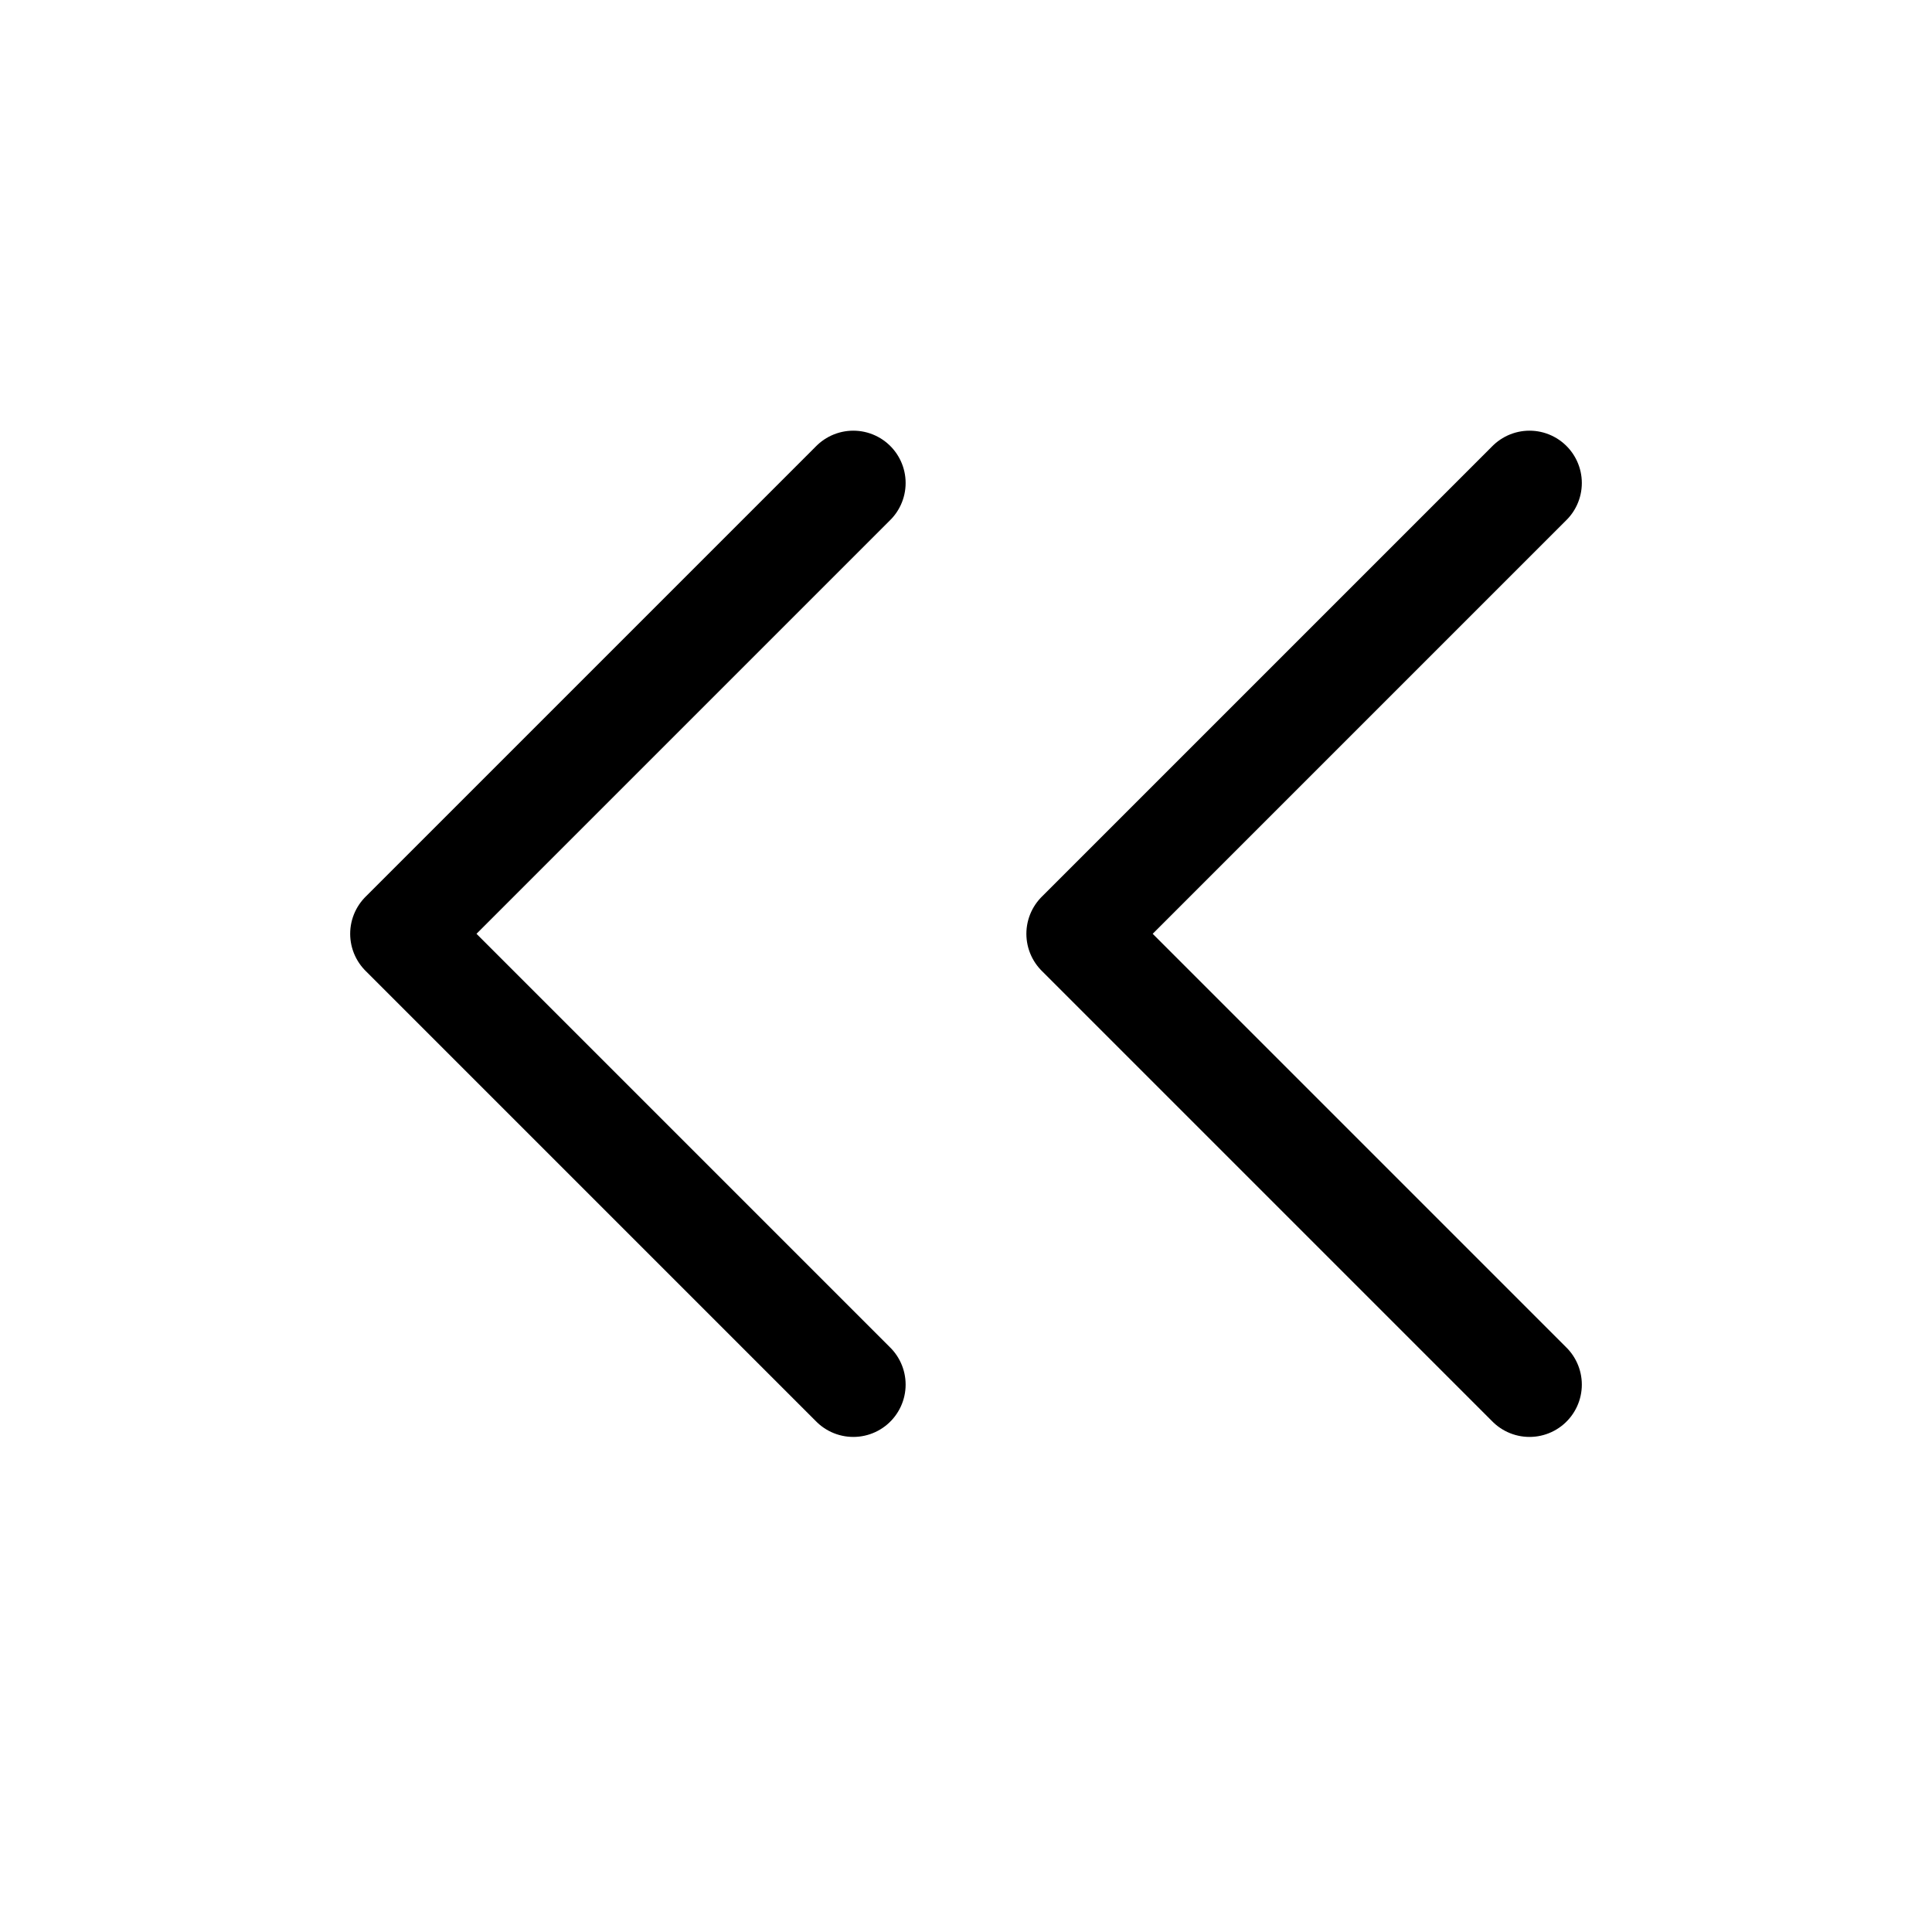
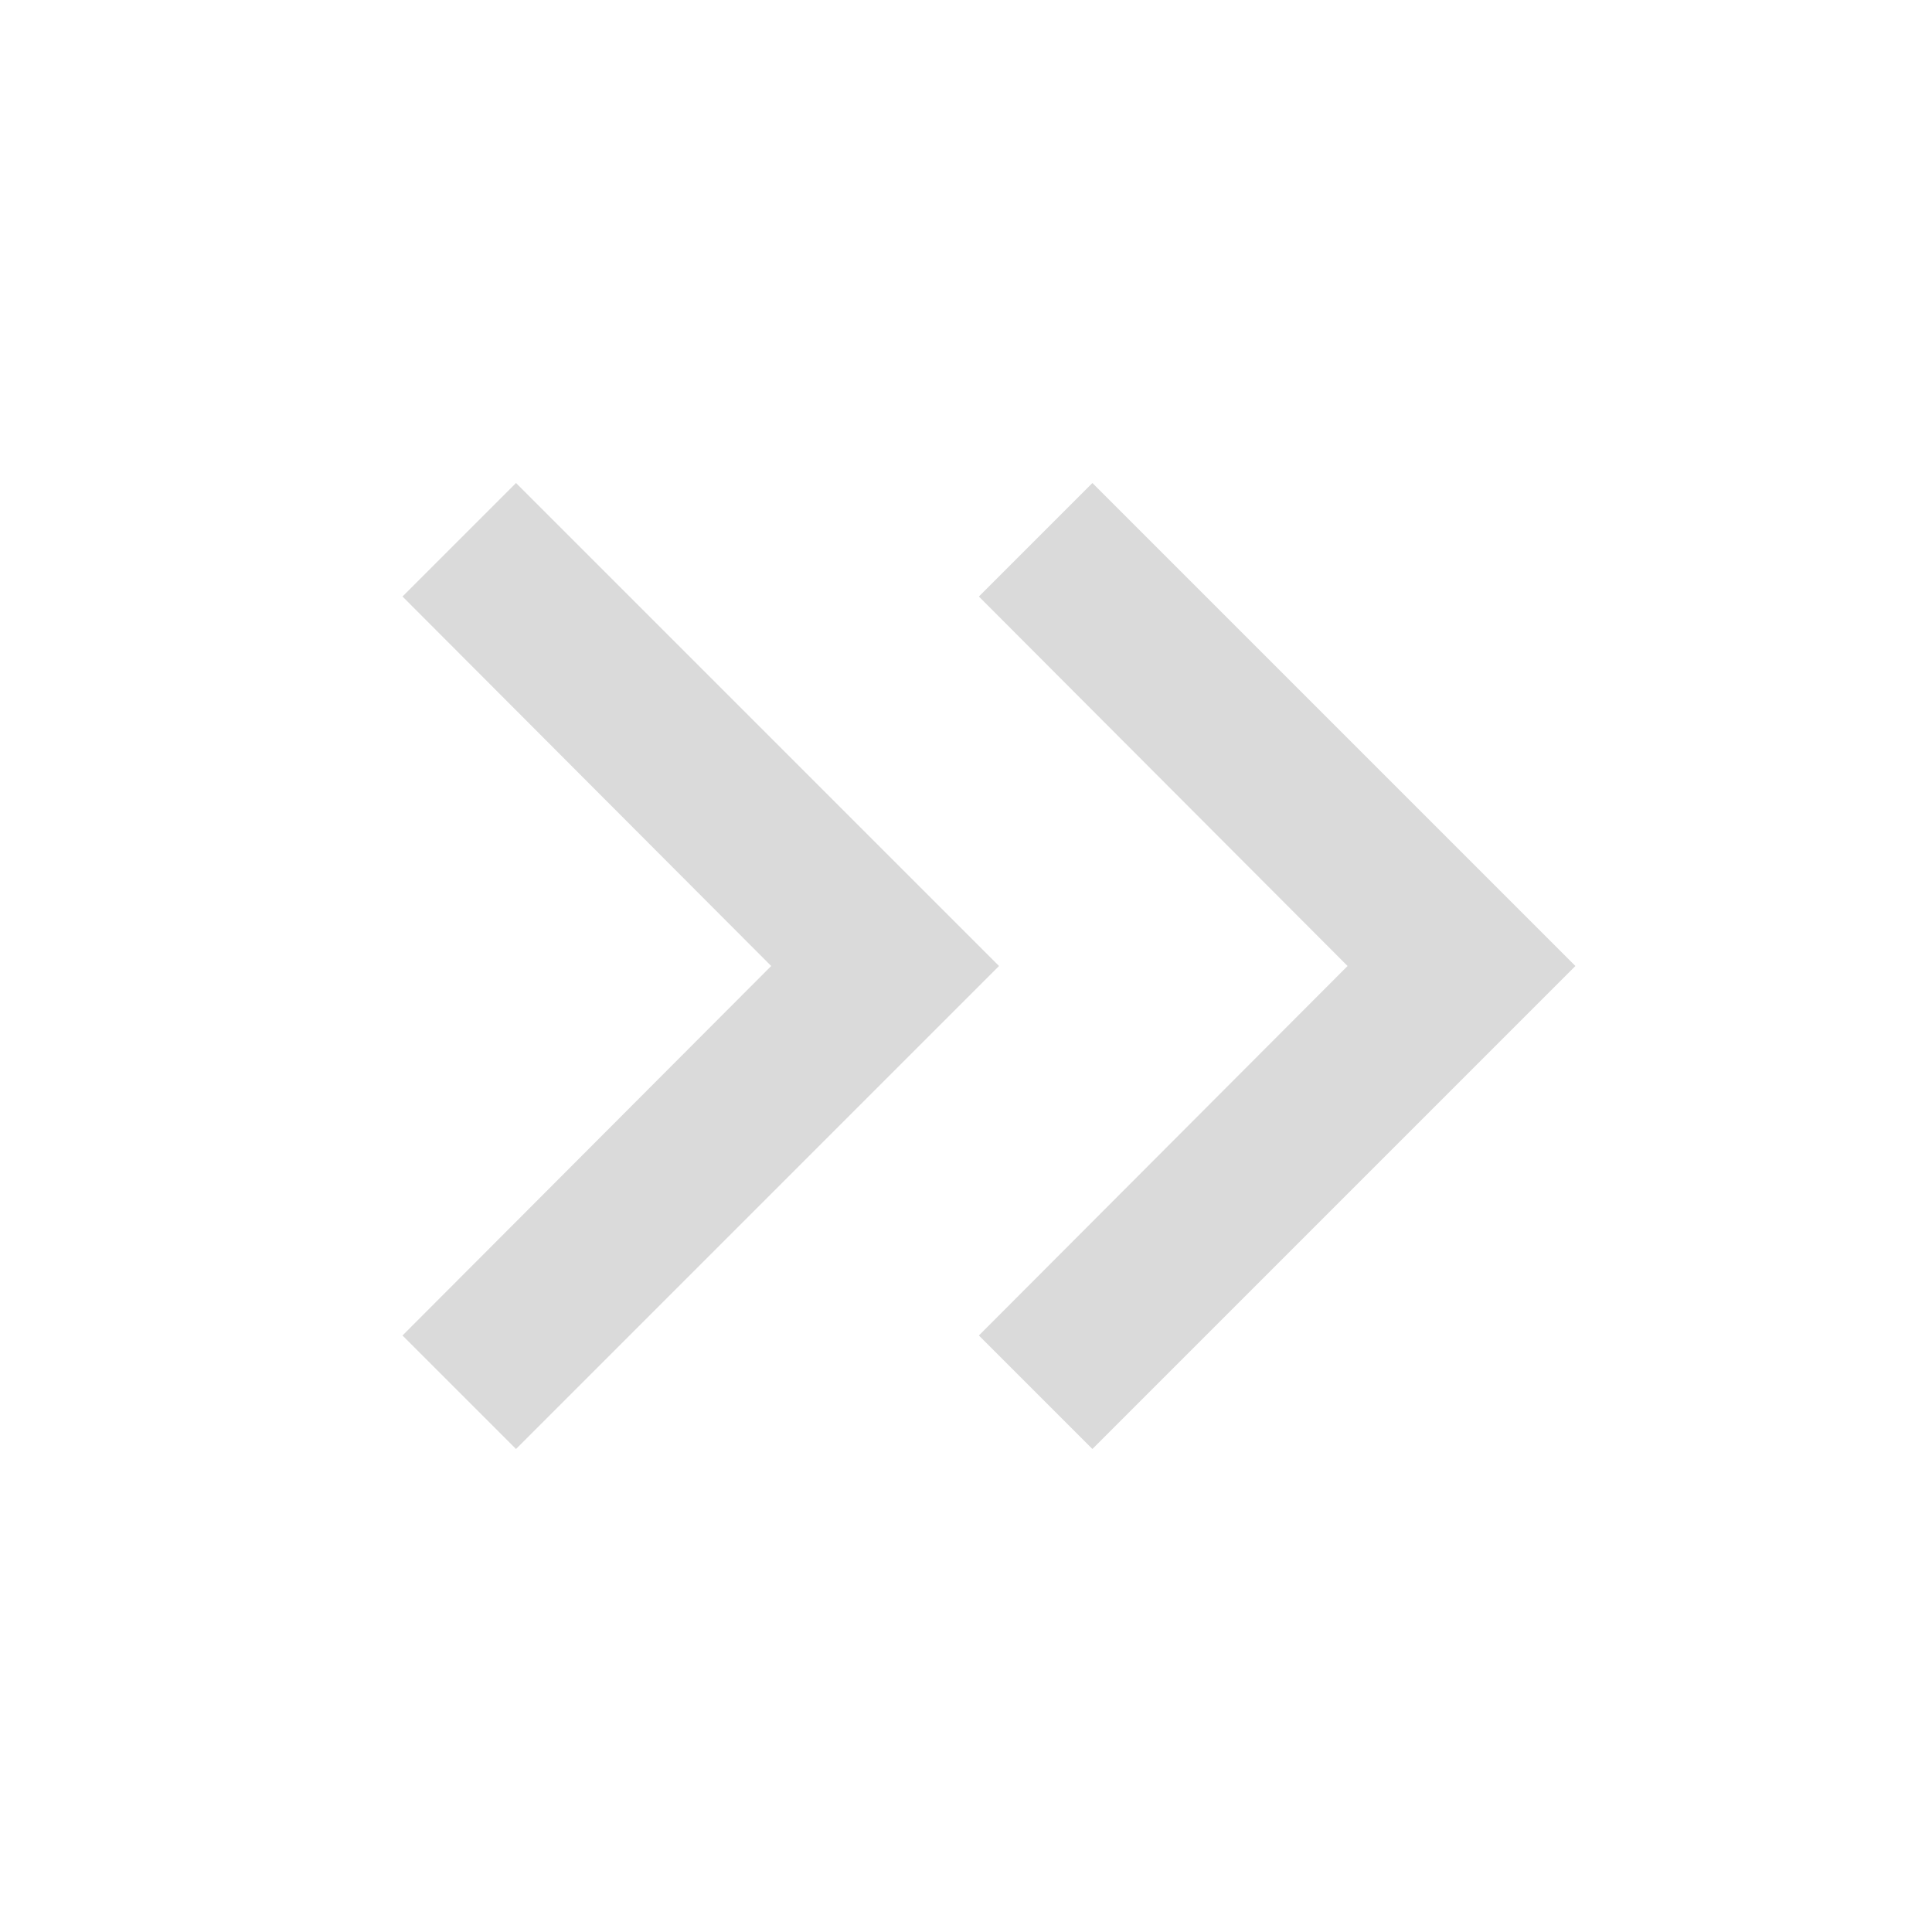
<svg xmlns="http://www.w3.org/2000/svg" width="24" height="24" viewBox="0 0 24 24" fill="none">
-   <path d="M10.6 17.2L5 11.6L10.6 6M19 17.2L13.4 11.6L19 6" stroke="black" stroke-width="1.3" stroke-linecap="round" stroke-linejoin="round" />
+   <path d="M5 7.41L9.58 12L5 16.59L6.41 18L12.41 12L6.41 6L5 7.41Z" fill="#DADADA" />
+   <path d="M12.16 7.41L16.74 12L12.16 16.59L13.57 18L19.57 12L13.57 6L12.16 7.41Z" fill="#DADADA" />
</svg>
